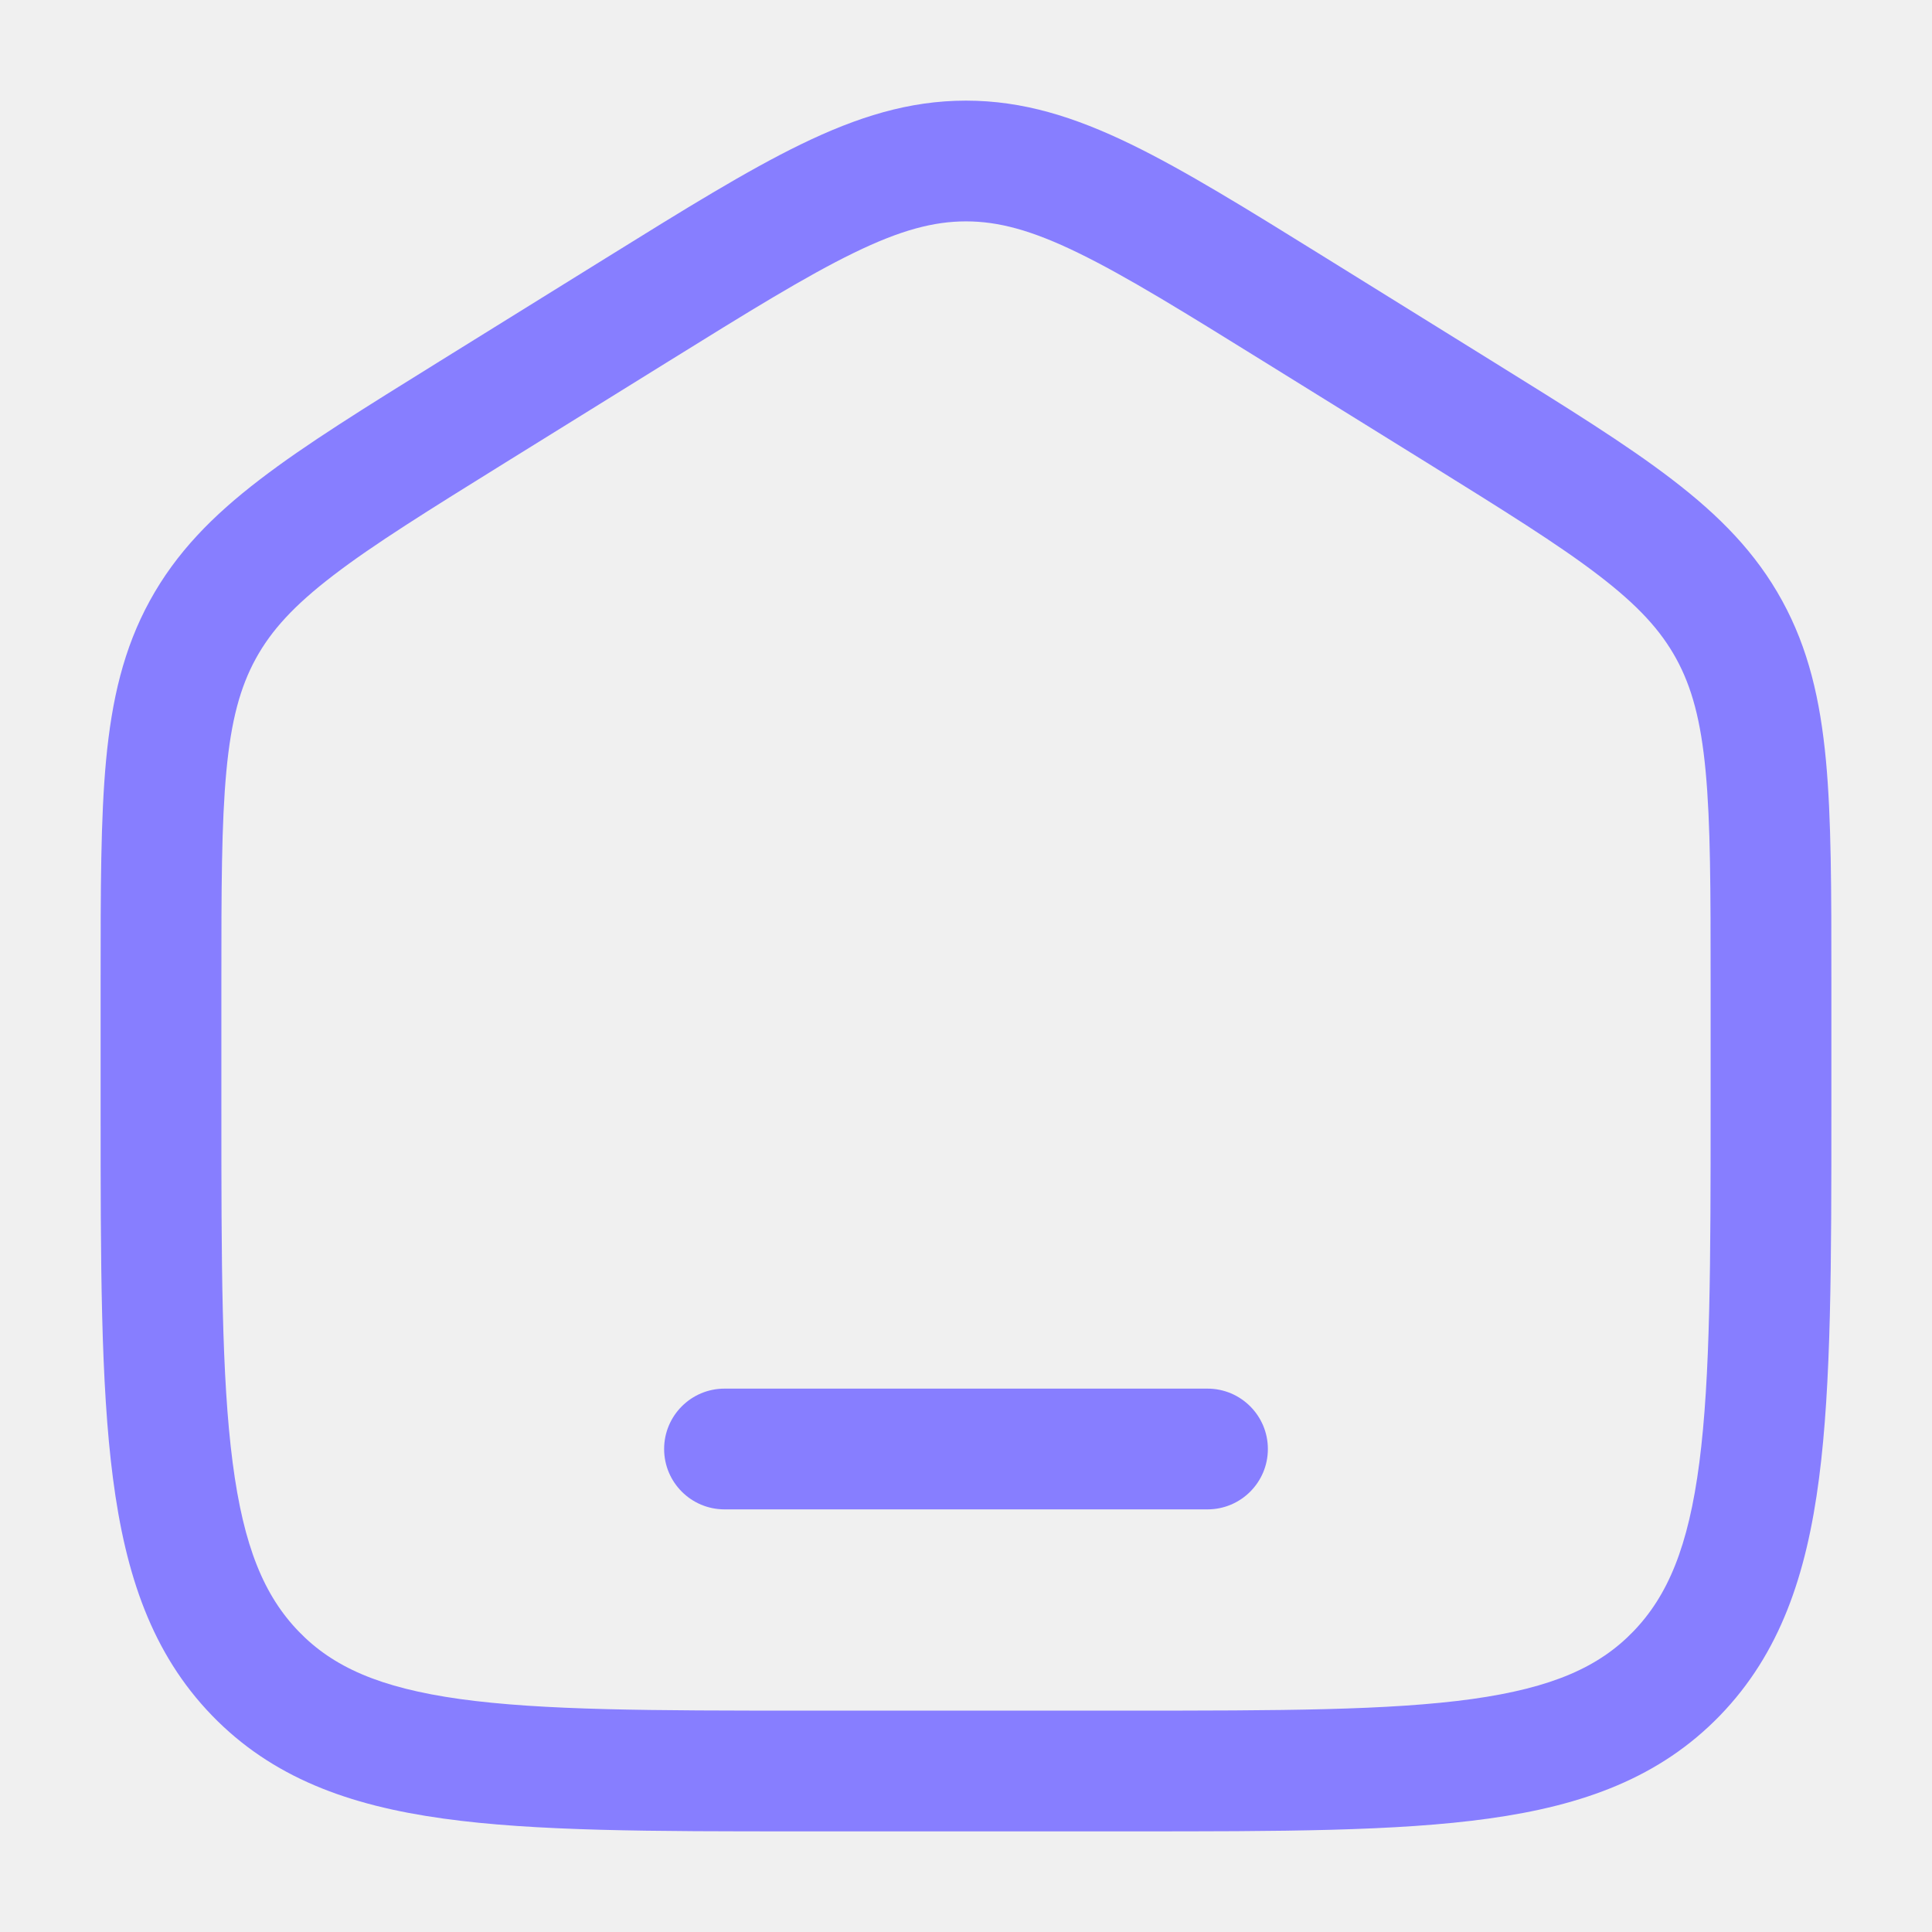
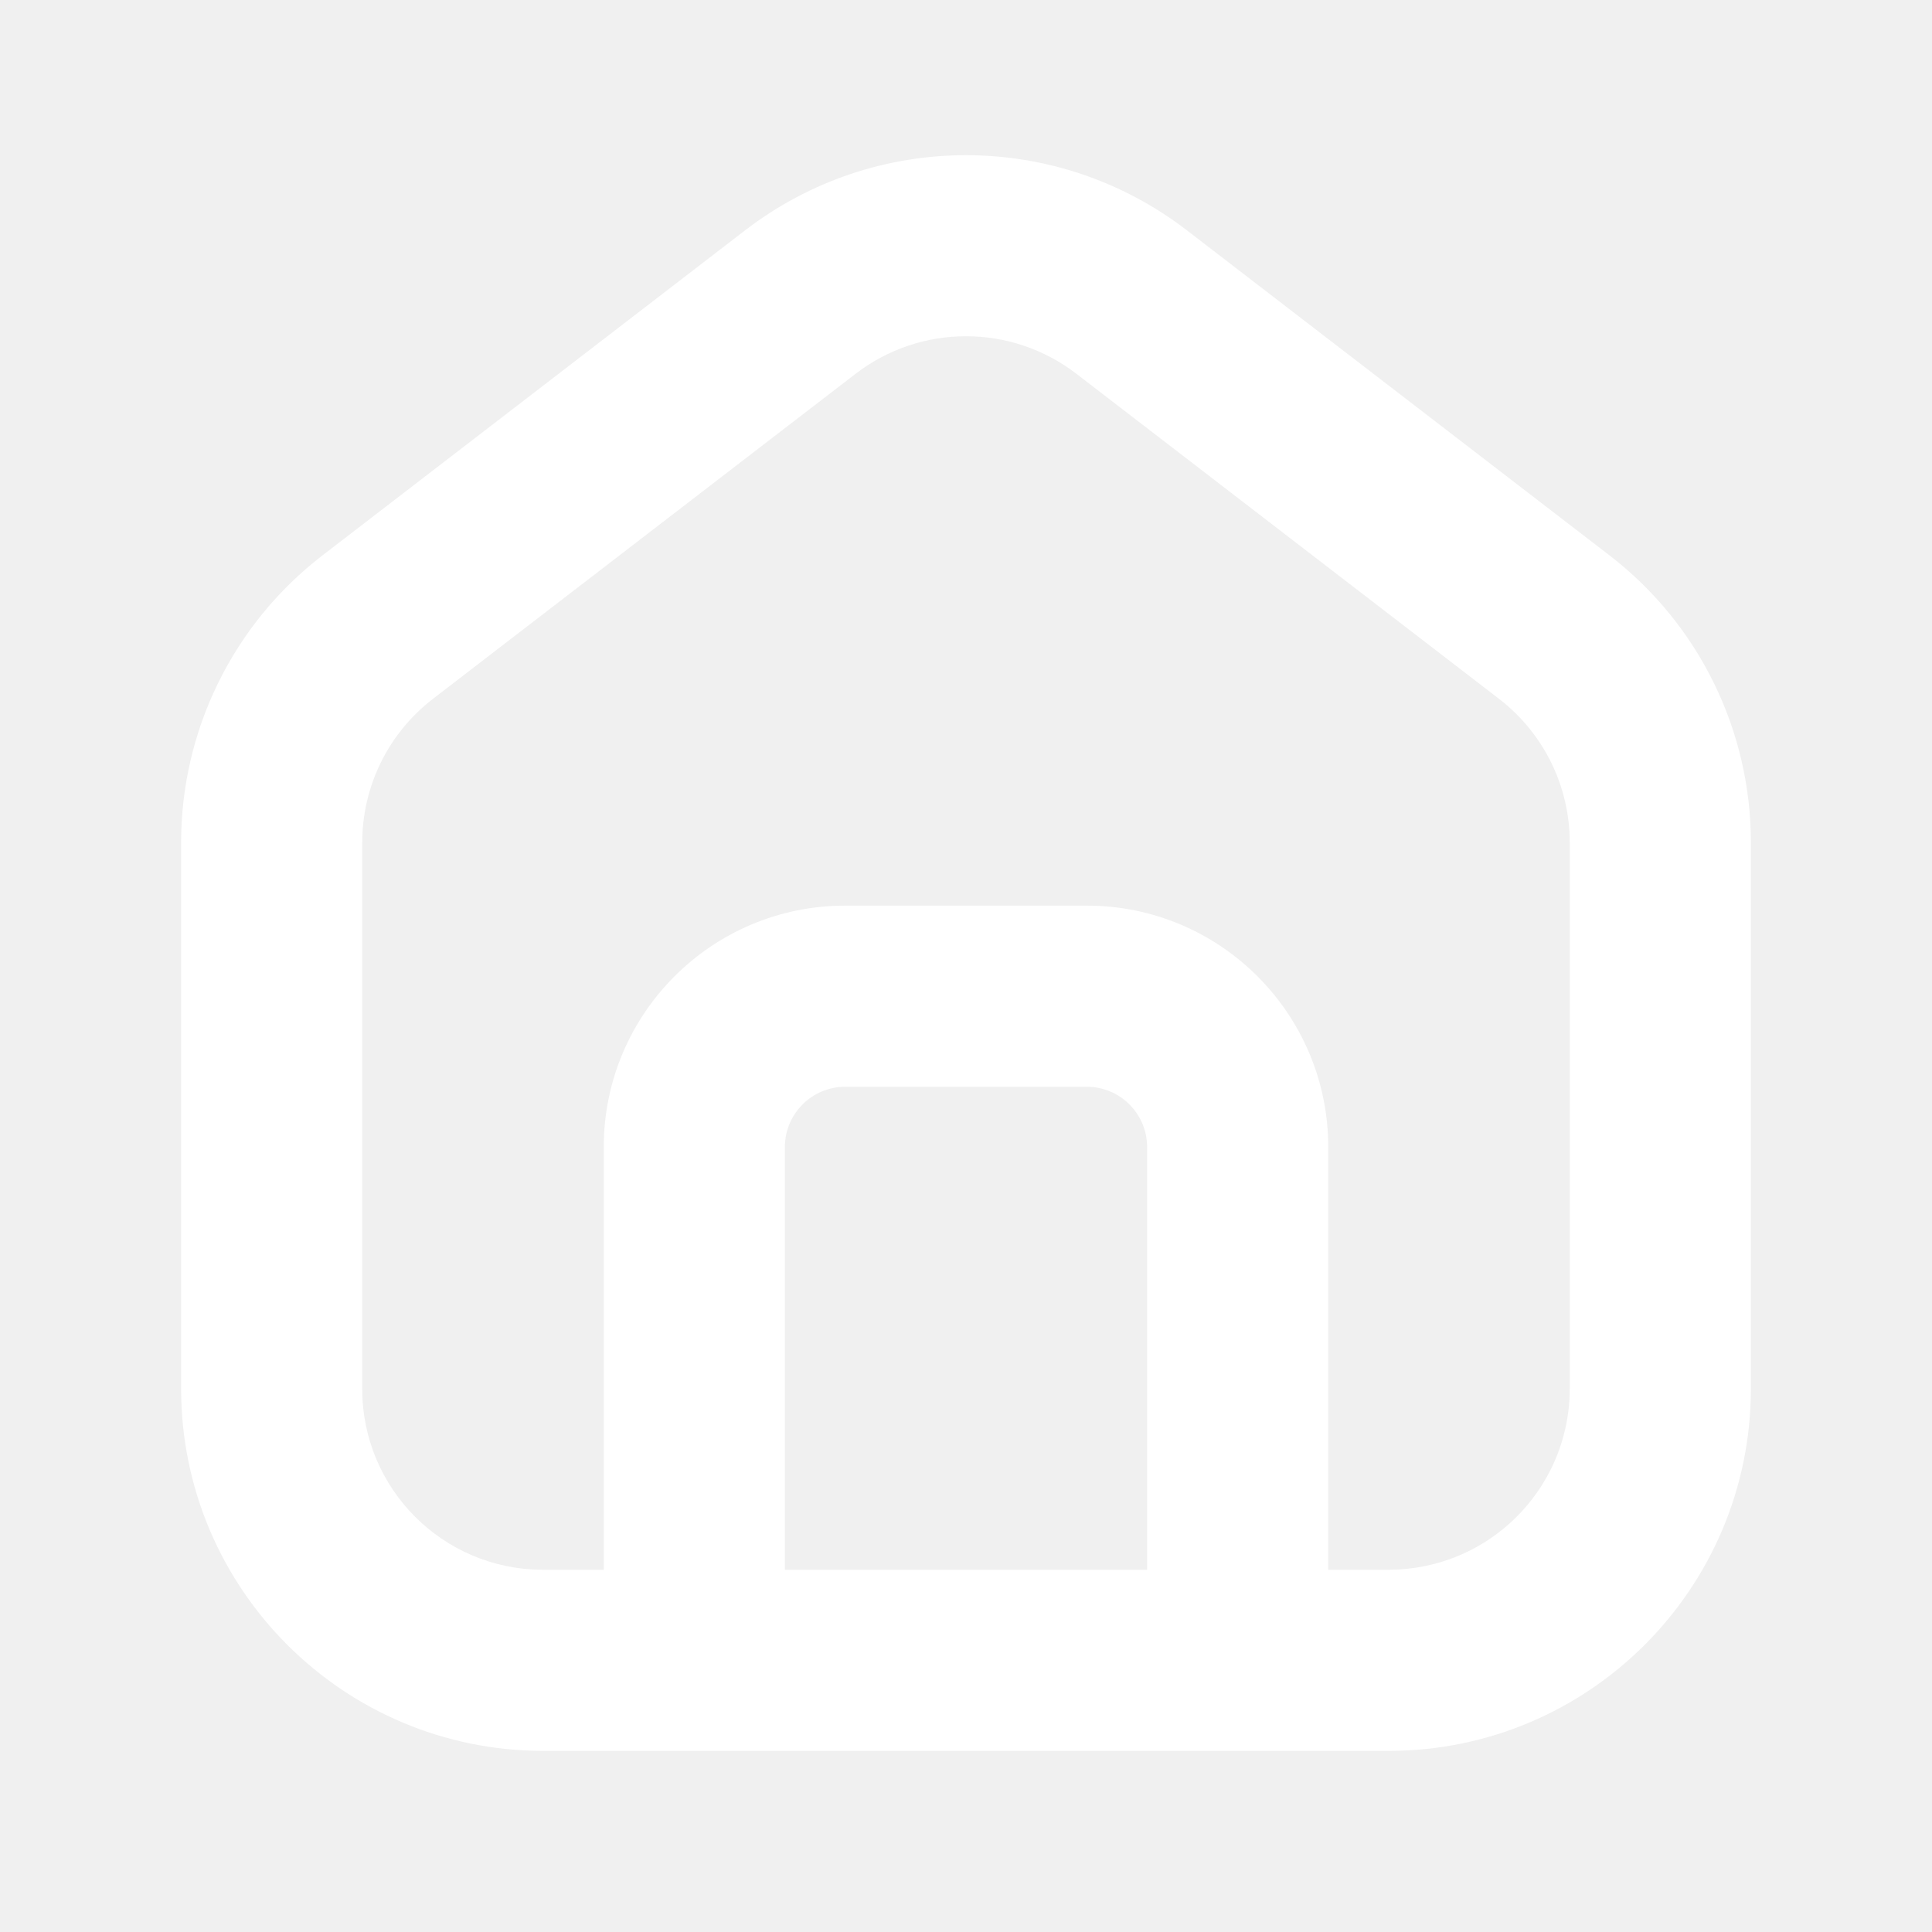
- <svg xmlns="http://www.w3.org/2000/svg" width="24" height="24" viewBox="0 0 24 24" fill="none">
-   <path d="M9 17.25C8.586 17.25 8.25 17.586 8.25 18C8.25 18.414 8.586 18.75 9 18.75H15C15.414 18.75 15.75 18.414 15.75 18C15.75 17.586 15.414 17.25 15 17.25H9Z" fill="#877EFF" />
-   <path fill-rule="evenodd" clip-rule="evenodd" d="M12 1.25C11.292 1.25 10.649 1.453 9.951 1.792C9.276 2.12 8.496 2.604 7.523 3.208L5.456 4.491C4.535 5.063 3.797 5.52 3.229 5.956C2.64 6.407 2.188 6.866 1.861 7.463C1.535 8.058 1.389 8.692 1.318 9.441C1.25 10.166 1.25 11.054 1.25 12.167V13.78C1.25 15.684 1.25 17.187 1.403 18.362C1.559 19.567 1.889 20.54 2.632 21.309C3.38 22.082 4.33 22.428 5.508 22.591C6.648 22.75 8.106 22.75 9.942 22.75H14.058C15.894 22.75 17.352 22.75 18.492 22.591C19.669 22.428 20.62 22.082 21.368 21.309C22.111 20.54 22.441 19.567 22.597 18.362C22.75 17.187 22.75 15.684 22.75 13.78V12.167C22.75 11.054 22.75 10.166 22.682 9.441C22.611 8.692 22.465 8.058 22.139 7.463C21.812 6.866 21.36 6.407 20.771 5.956C20.203 5.52 19.465 5.063 18.544 4.491L16.477 3.208C15.504 2.604 14.724 2.12 14.049 1.792C13.351 1.453 12.708 1.25 12 1.25ZM8.28 4.504C9.295 3.874 10.009 3.432 10.607 3.141C11.188 2.858 11.6 2.75 12 2.75C12.4 2.75 12.812 2.858 13.393 3.141C13.991 3.432 14.705 3.874 15.72 4.504L17.721 5.745C18.681 6.342 19.356 6.761 19.859 7.147C20.349 7.522 20.63 7.831 20.823 8.183C21.016 8.536 21.129 8.949 21.188 9.581C21.249 10.229 21.25 11.046 21.25 12.204V13.725C21.25 15.696 21.248 17.101 21.11 18.168C20.974 19.216 20.717 19.824 20.289 20.267C19.865 20.706 19.287 20.966 18.286 21.106C17.26 21.248 15.908 21.25 14 21.25H10C8.092 21.25 6.74 21.248 5.714 21.106C4.713 20.966 4.135 20.706 3.711 20.267C3.283 19.824 3.026 19.216 2.89 18.168C2.751 17.101 2.75 15.696 2.75 13.725V12.204C2.75 11.046 2.751 10.229 2.812 9.581C2.871 8.949 2.984 8.536 3.177 8.183C3.37 7.831 3.651 7.522 4.141 7.147C4.644 6.761 5.319 6.342 6.28 5.745L8.28 4.504Z" fill="#877EFF" />
+ <svg xmlns="http://www.w3.org/2000/svg" width="32" height="32" fill="none" viewBox="0 0 16 16">
+   <path fill="white" fill-rule="evenodd" d="M12.5 12.618c.307-.275.5-.674.5-1.118V6.977a1.5 1.5 0 0 0-.585-1.189l-3.5-2.692a1.5 1.5 0 0 0-1.83 0l-3.5 2.692A1.5 1.5 0 0 0 3 6.978V11.5A1.496 1.496 0 0 0 4.493 13H5V9.5a2 2 0 0 1 2-2h2a2 2 0 0 1 2 2V13h.507c.381-.002.73-.146.993-.382m2-1.118a3 3 0 0 1-3 3h-7a3 3 0 0 1-3-3V6.977A3 3 0 0 1 2.67 4.6l3.5-2.692a3 3 0 0 1 3.66 0l3.5 2.692a3 3 0 0 1 1.17 2.378zm-5-2A.5.5 0 0 0 9 9H7a.5.5 0 0 0-.5.5V13h3z" clip-rule="evenodd" />
</svg>
